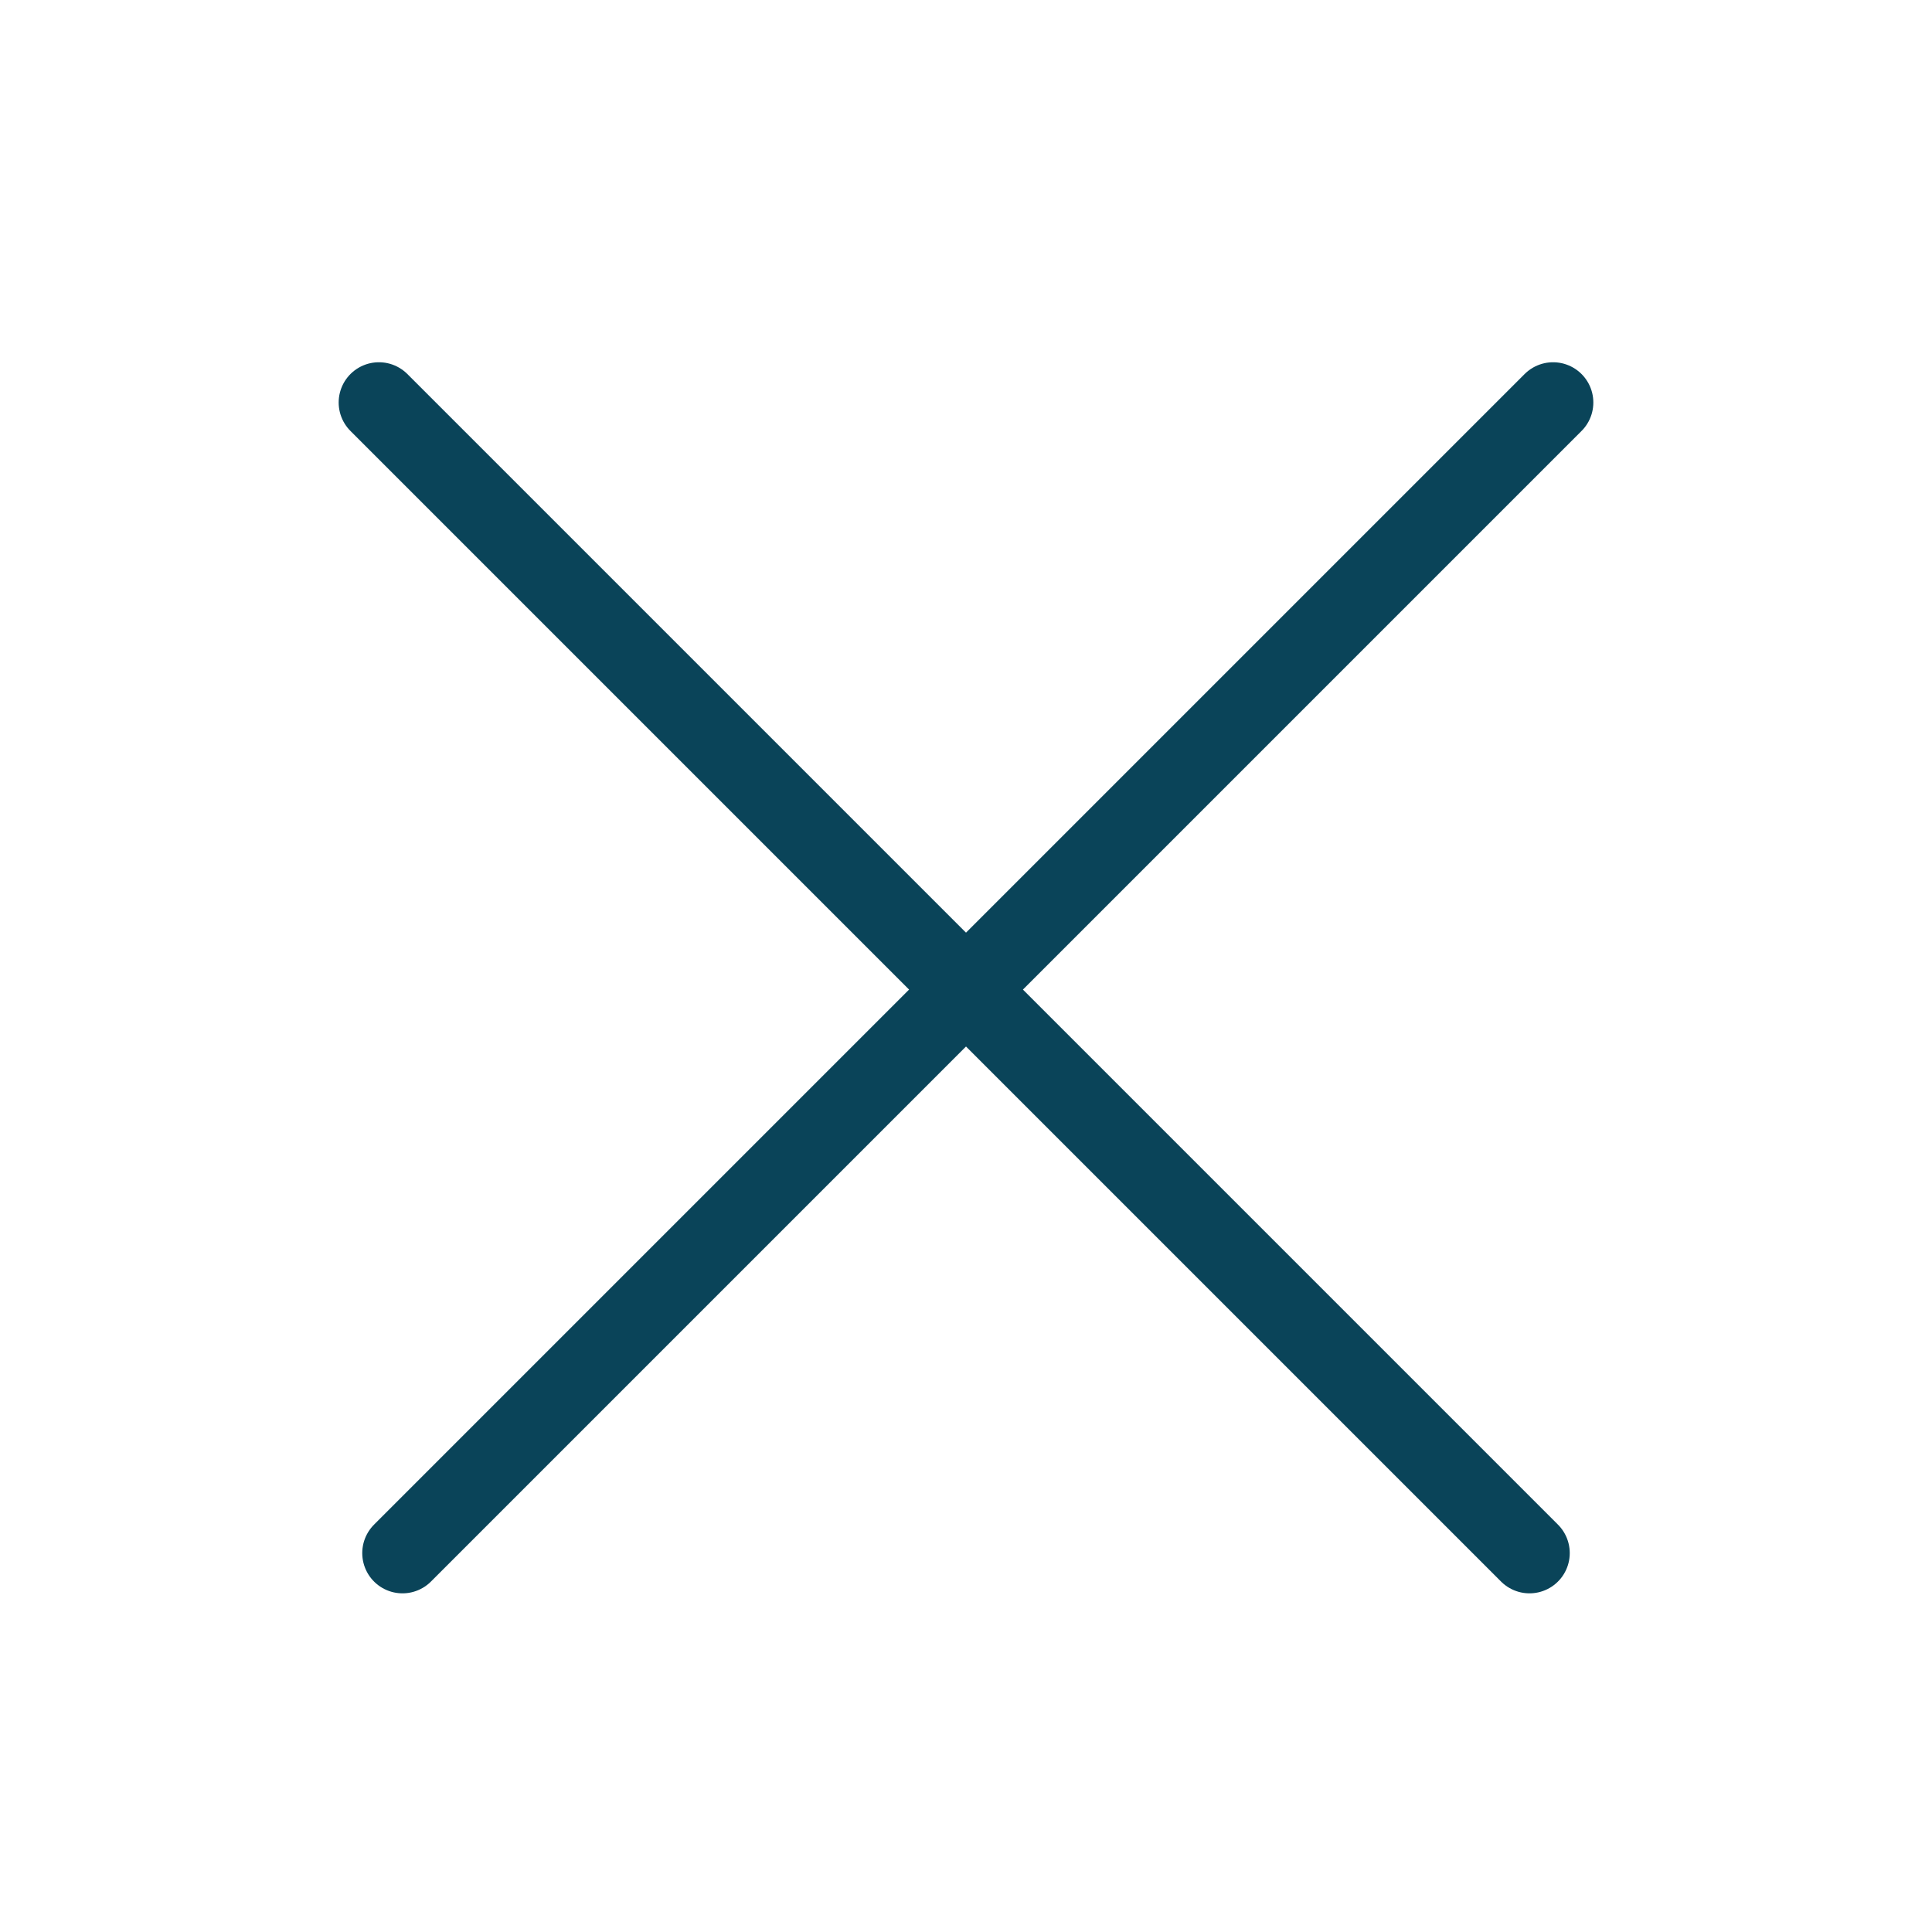
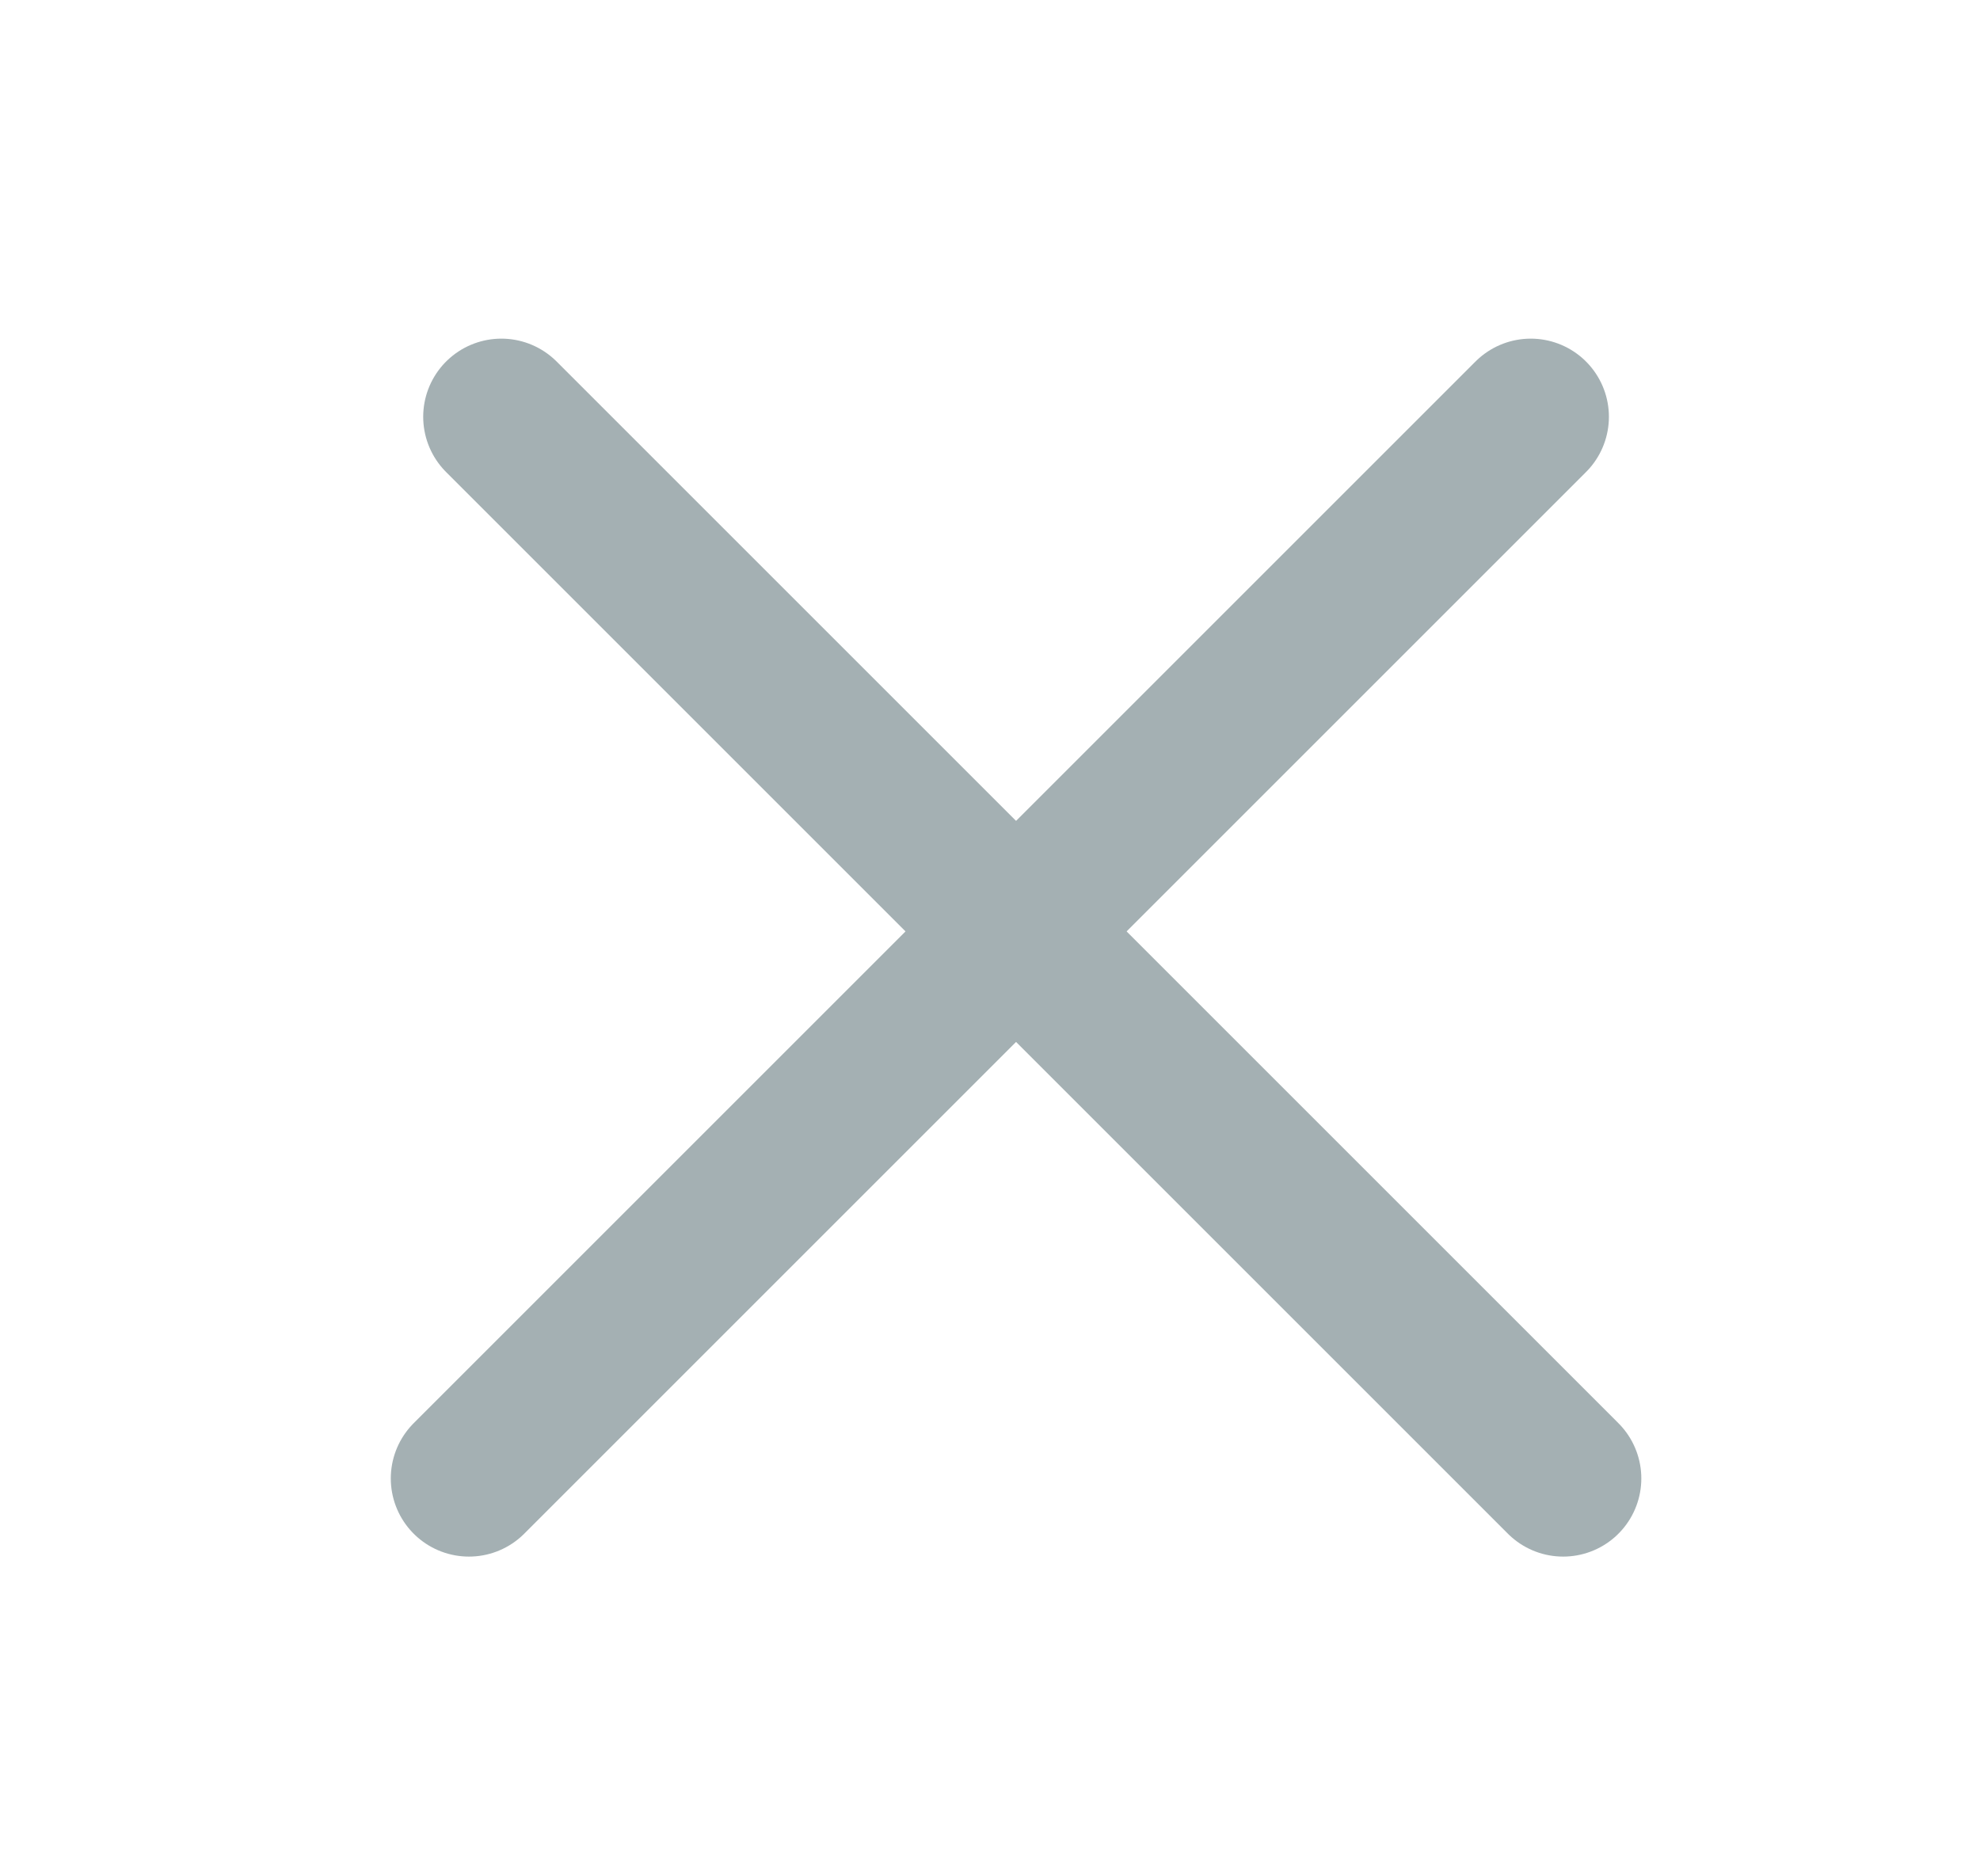
- <svg xmlns="http://www.w3.org/2000/svg" width="24" height="24" viewBox="0 0 24 24" fill="none">
-   <line x1="4.707" y1="5" x2="19" y2="19.293" stroke="#0A4459" stroke-linecap="round" />
-   <line x1="5" y1="19.293" x2="19.293" y2="5" stroke="#0A4459" stroke-linecap="round" />
+ <svg xmlns="http://www.w3.org/2000/svg" width="19" height="18" viewBox="0 0 19 18" fill="none">
+   <line x1="4.811" y1="4" x2="15" y2="14.189" stroke="#A4B0B3" stroke-width="1.5" stroke-linecap="round" />
+   <line x1="4.5" y1="14.189" x2="14.689" y2="4" stroke="#A4B0B3" stroke-width="1.5" stroke-linecap="round" />
</svg>
